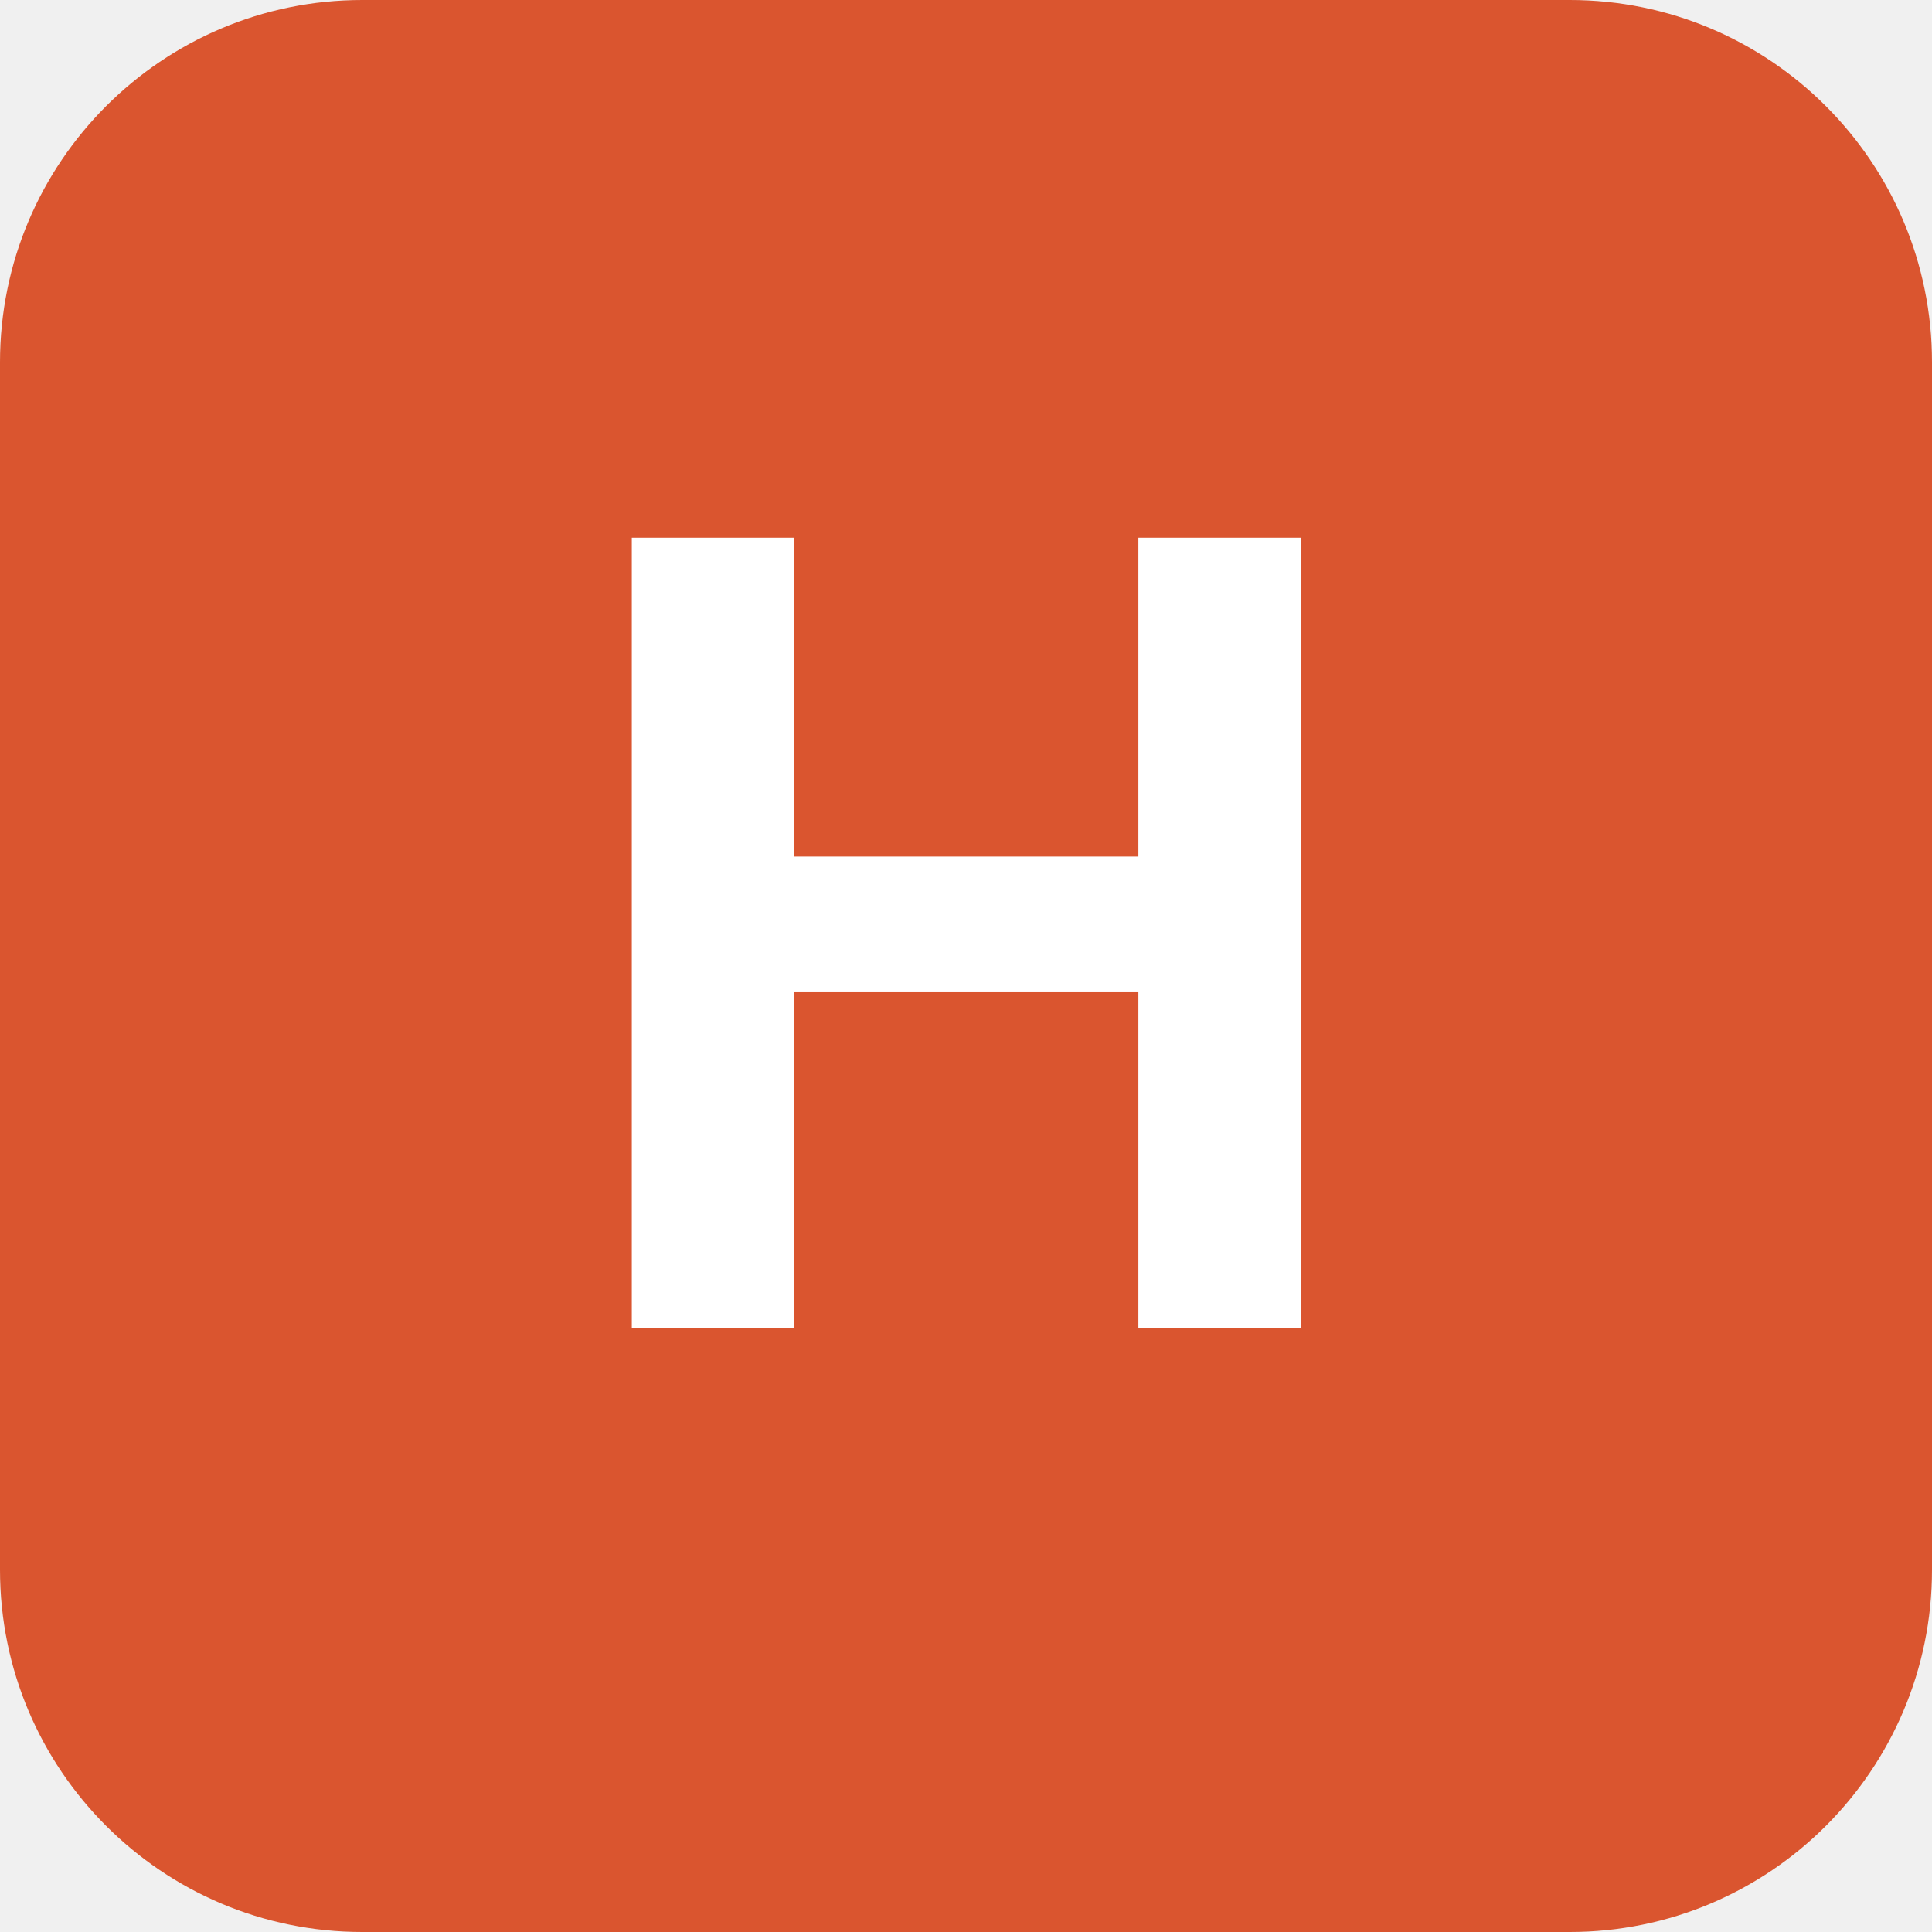
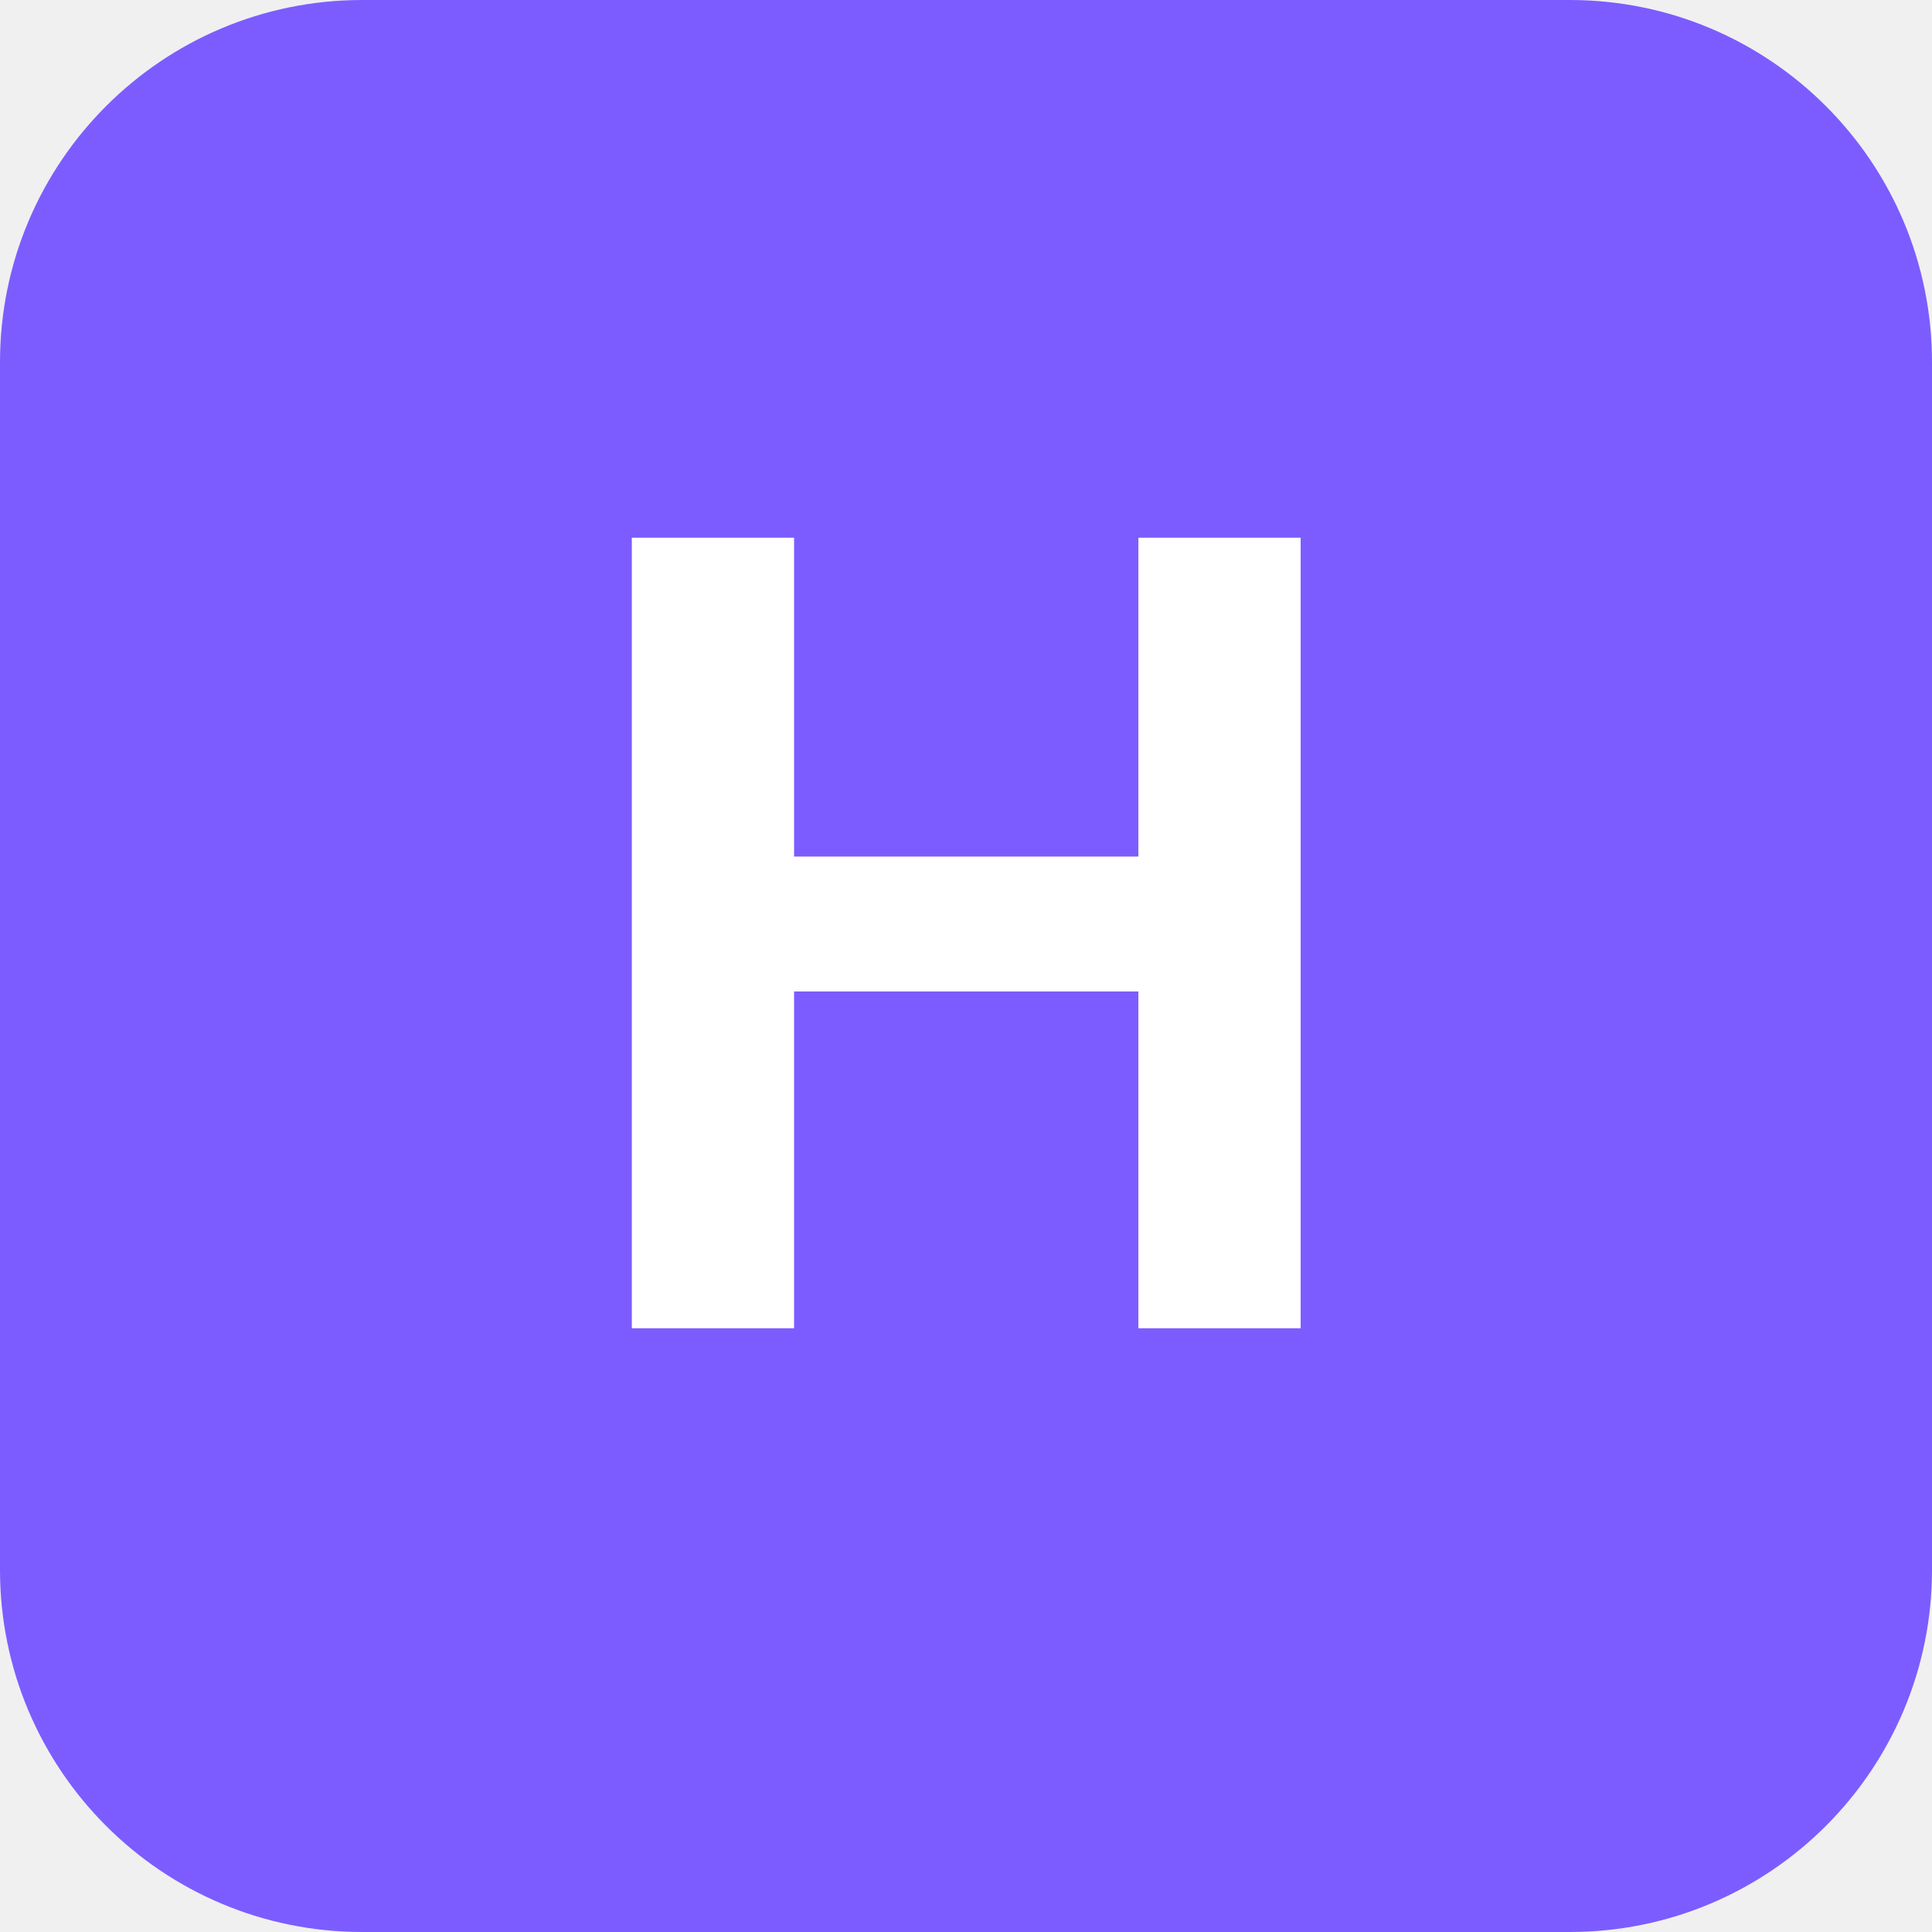
<svg xmlns="http://www.w3.org/2000/svg" viewBox="0 0 32 32">
-   <rect width="32" height="32" rx="6" fill="#da552f" />
+   <rect width="32" height="32" rx="6" fill="#7c5cff" />
  <text x="16" y="22" text-anchor="middle" font-family="Inter, sans-serif" font-size="18" font-weight="700" fill="#fff">H</text>
</svg>
